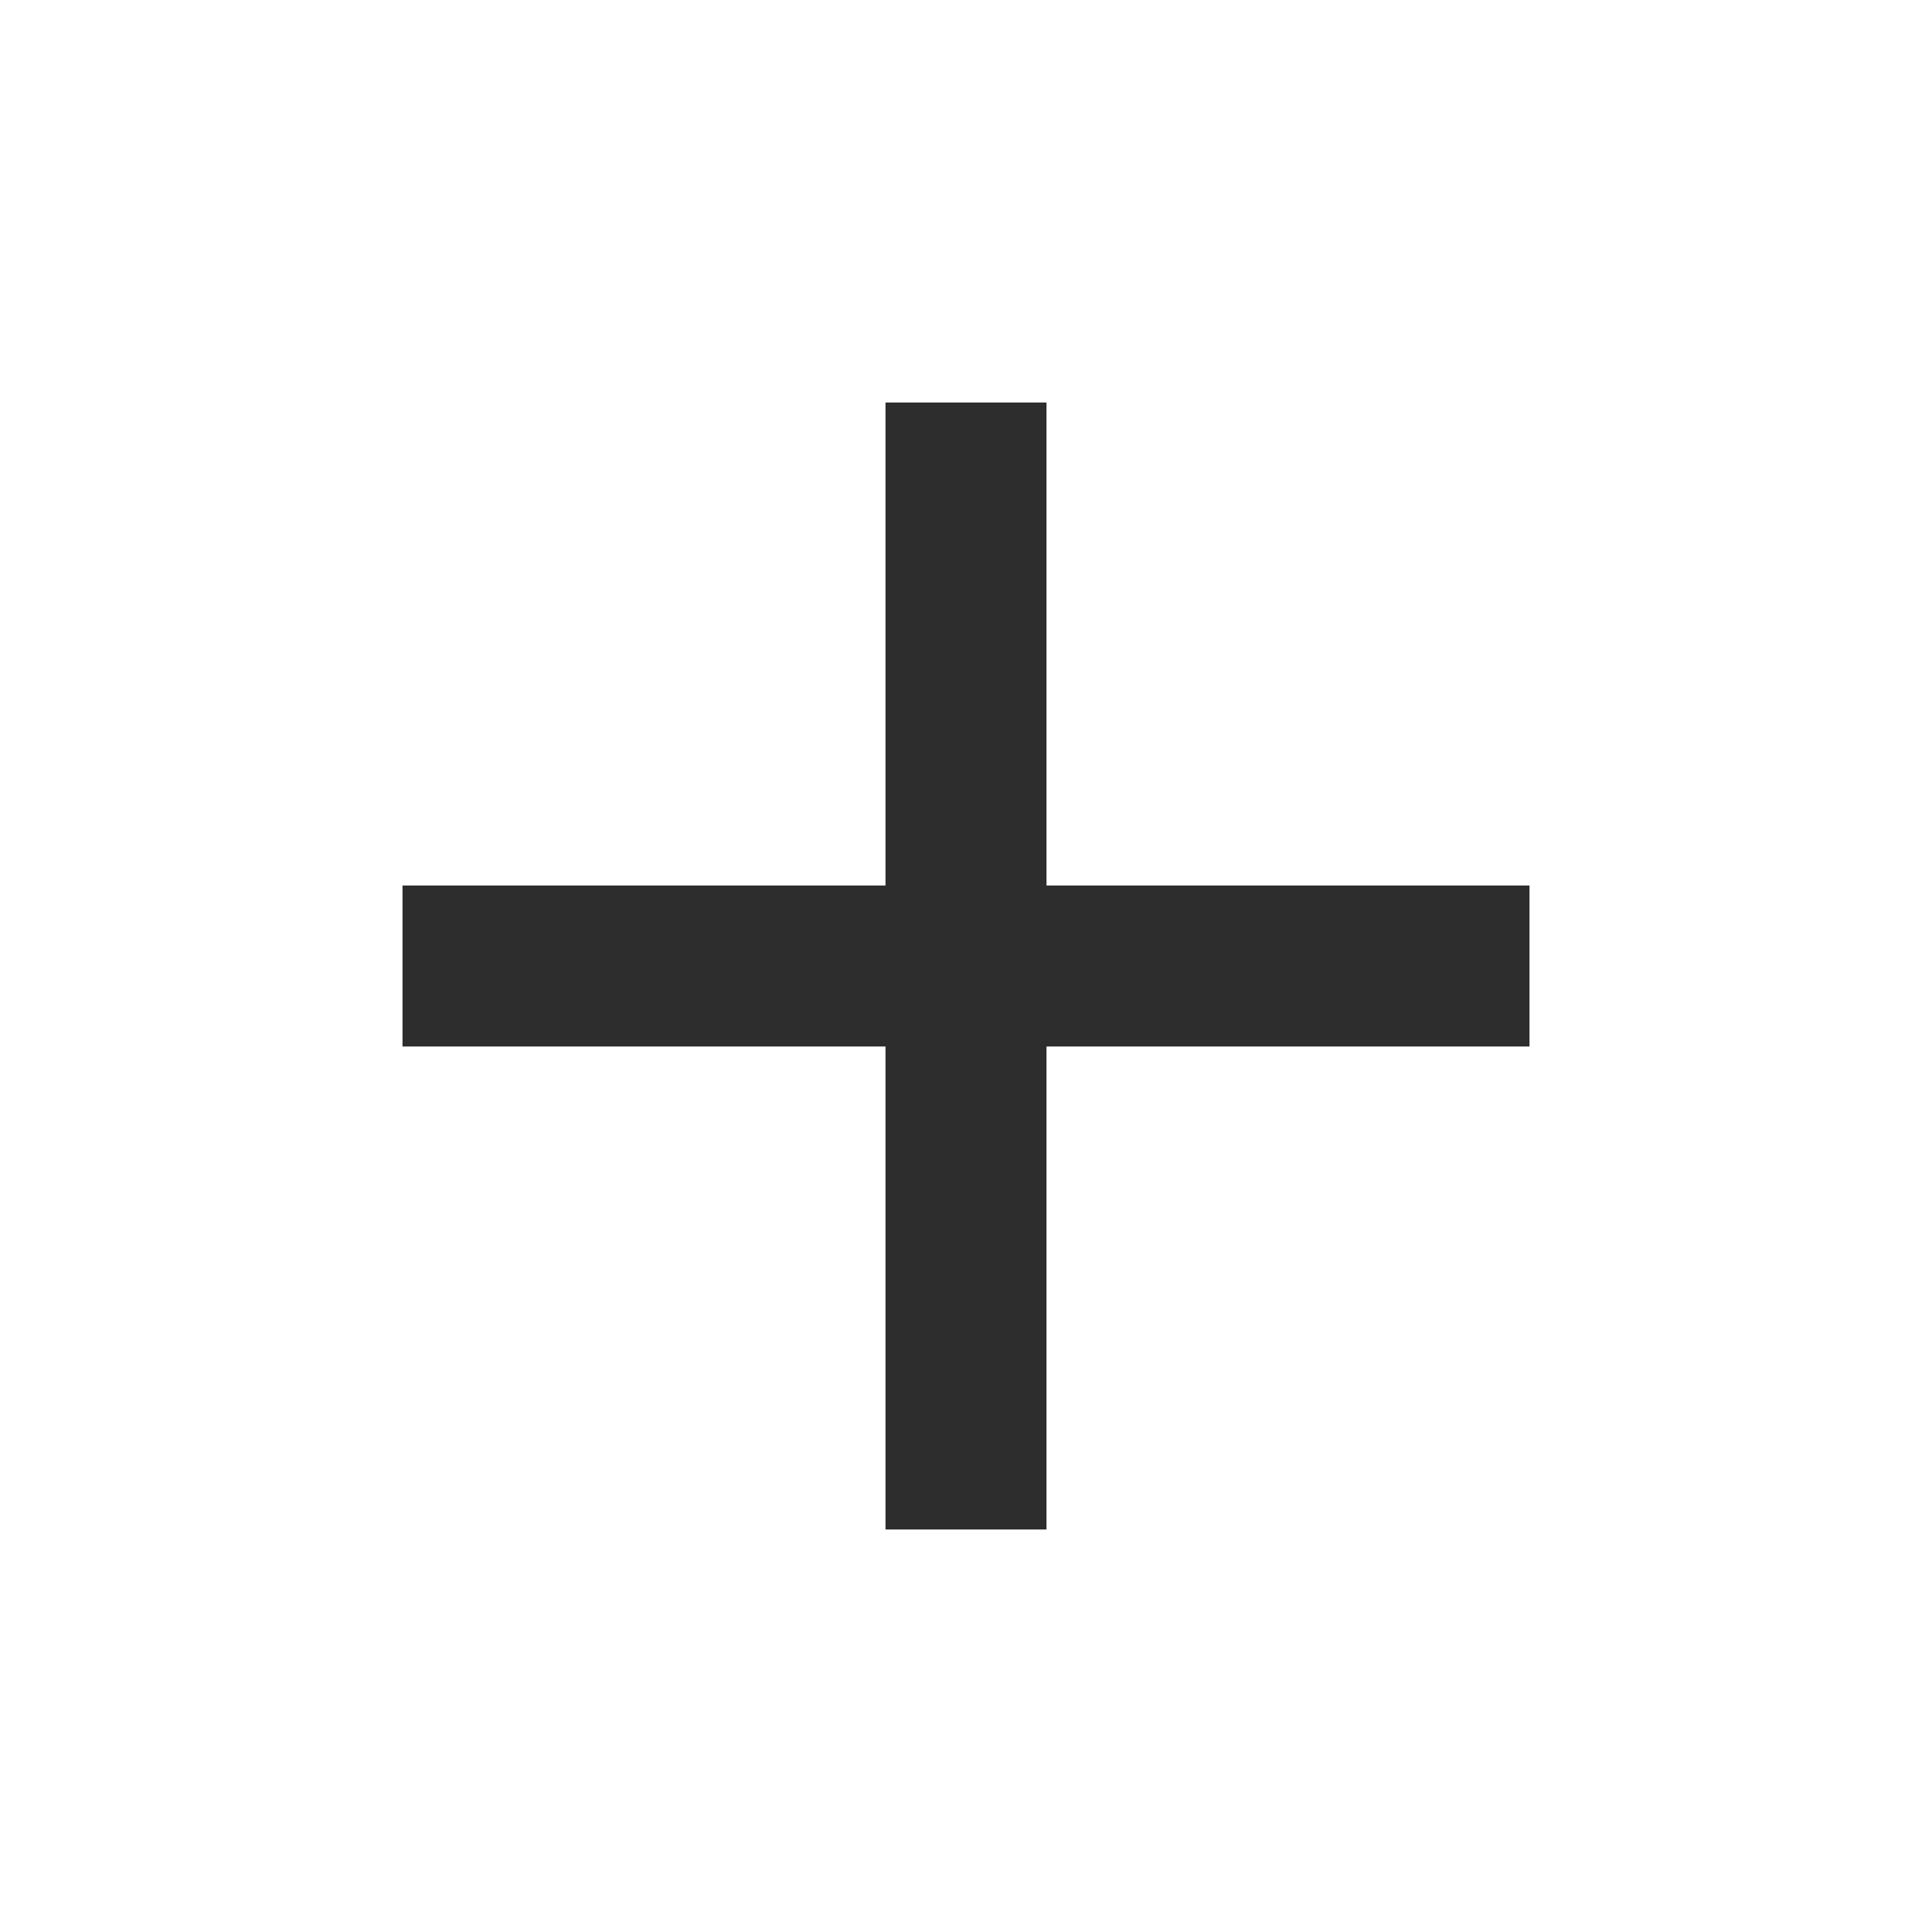
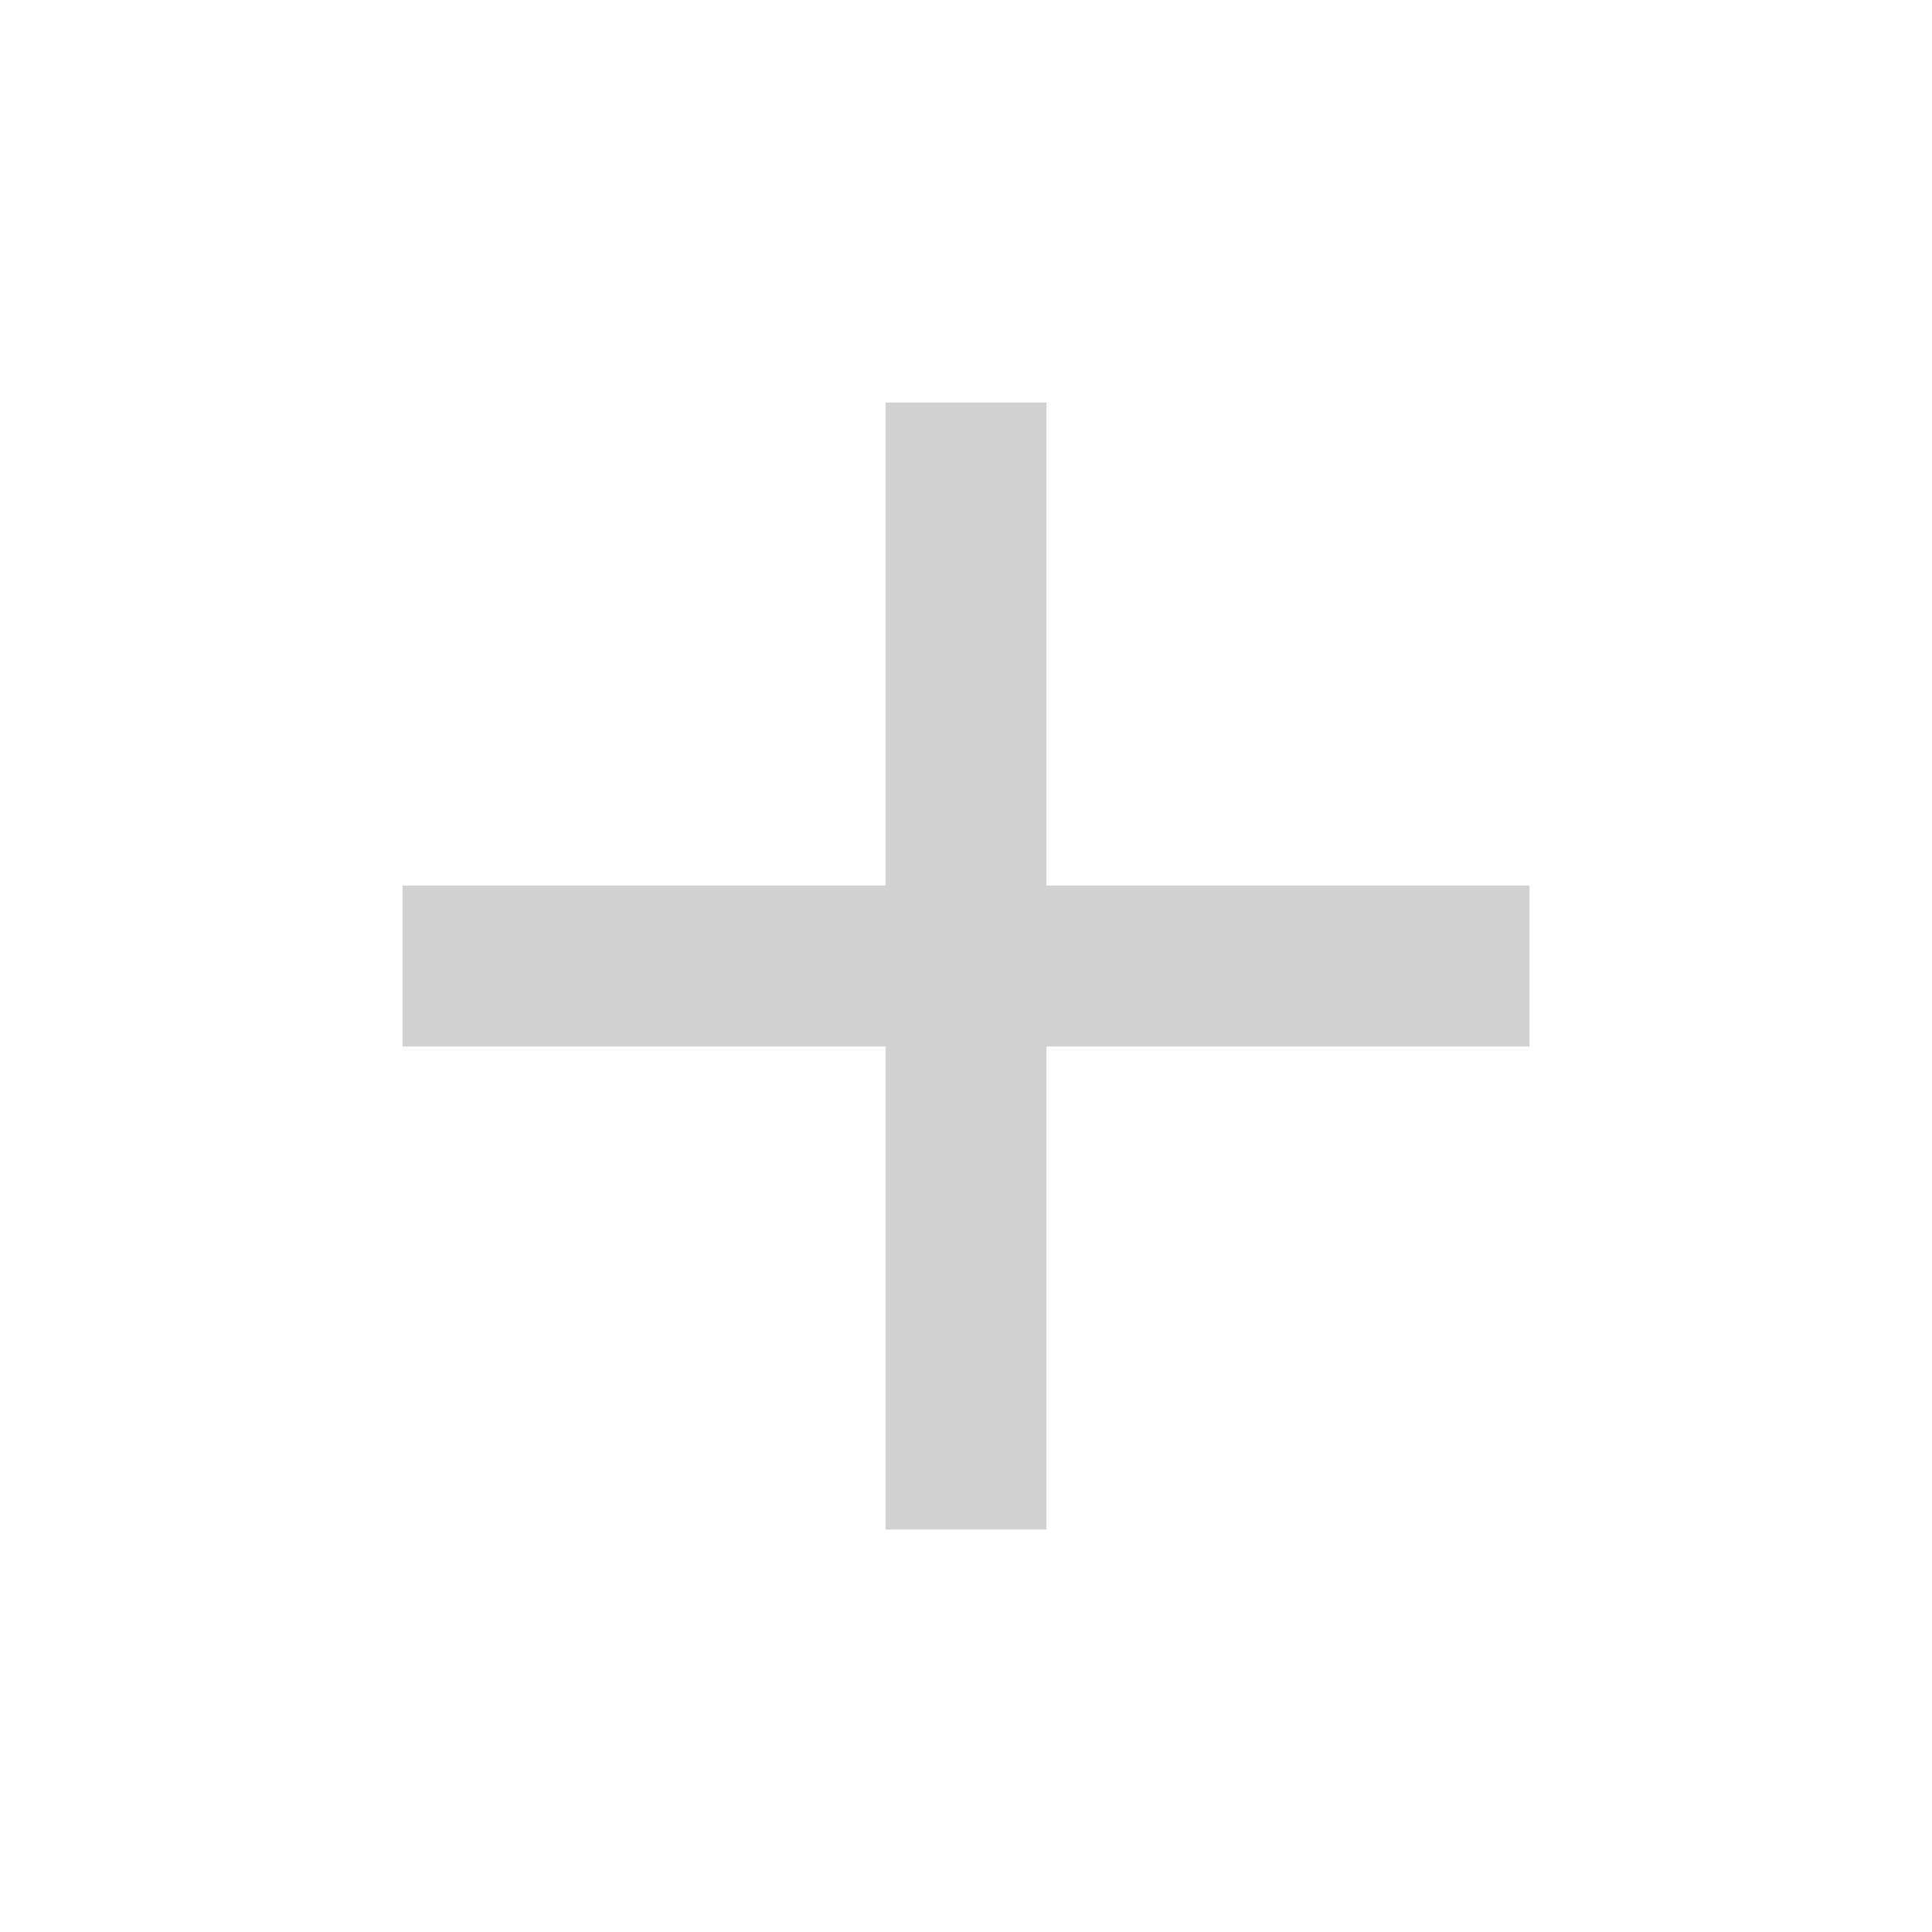
<svg xmlns="http://www.w3.org/2000/svg" id="svg2" width="48" height="48" version="1.1" viewBox="0 0 48 48">
-   <path id="path4" d="m38 26h-12v12h-4v-12h-12v-4h12v-12h4v12h12v4z" fill="#2d2d2d" />
+   <path id="path4" d="m38 26h-12v12h-4v-12h-12v-4h12v-12h4v12h12v4z" fill="#d2d2d2" />
  <path id="path6" d="m0 0h48v48h-48z" fill="none" />
</svg>
